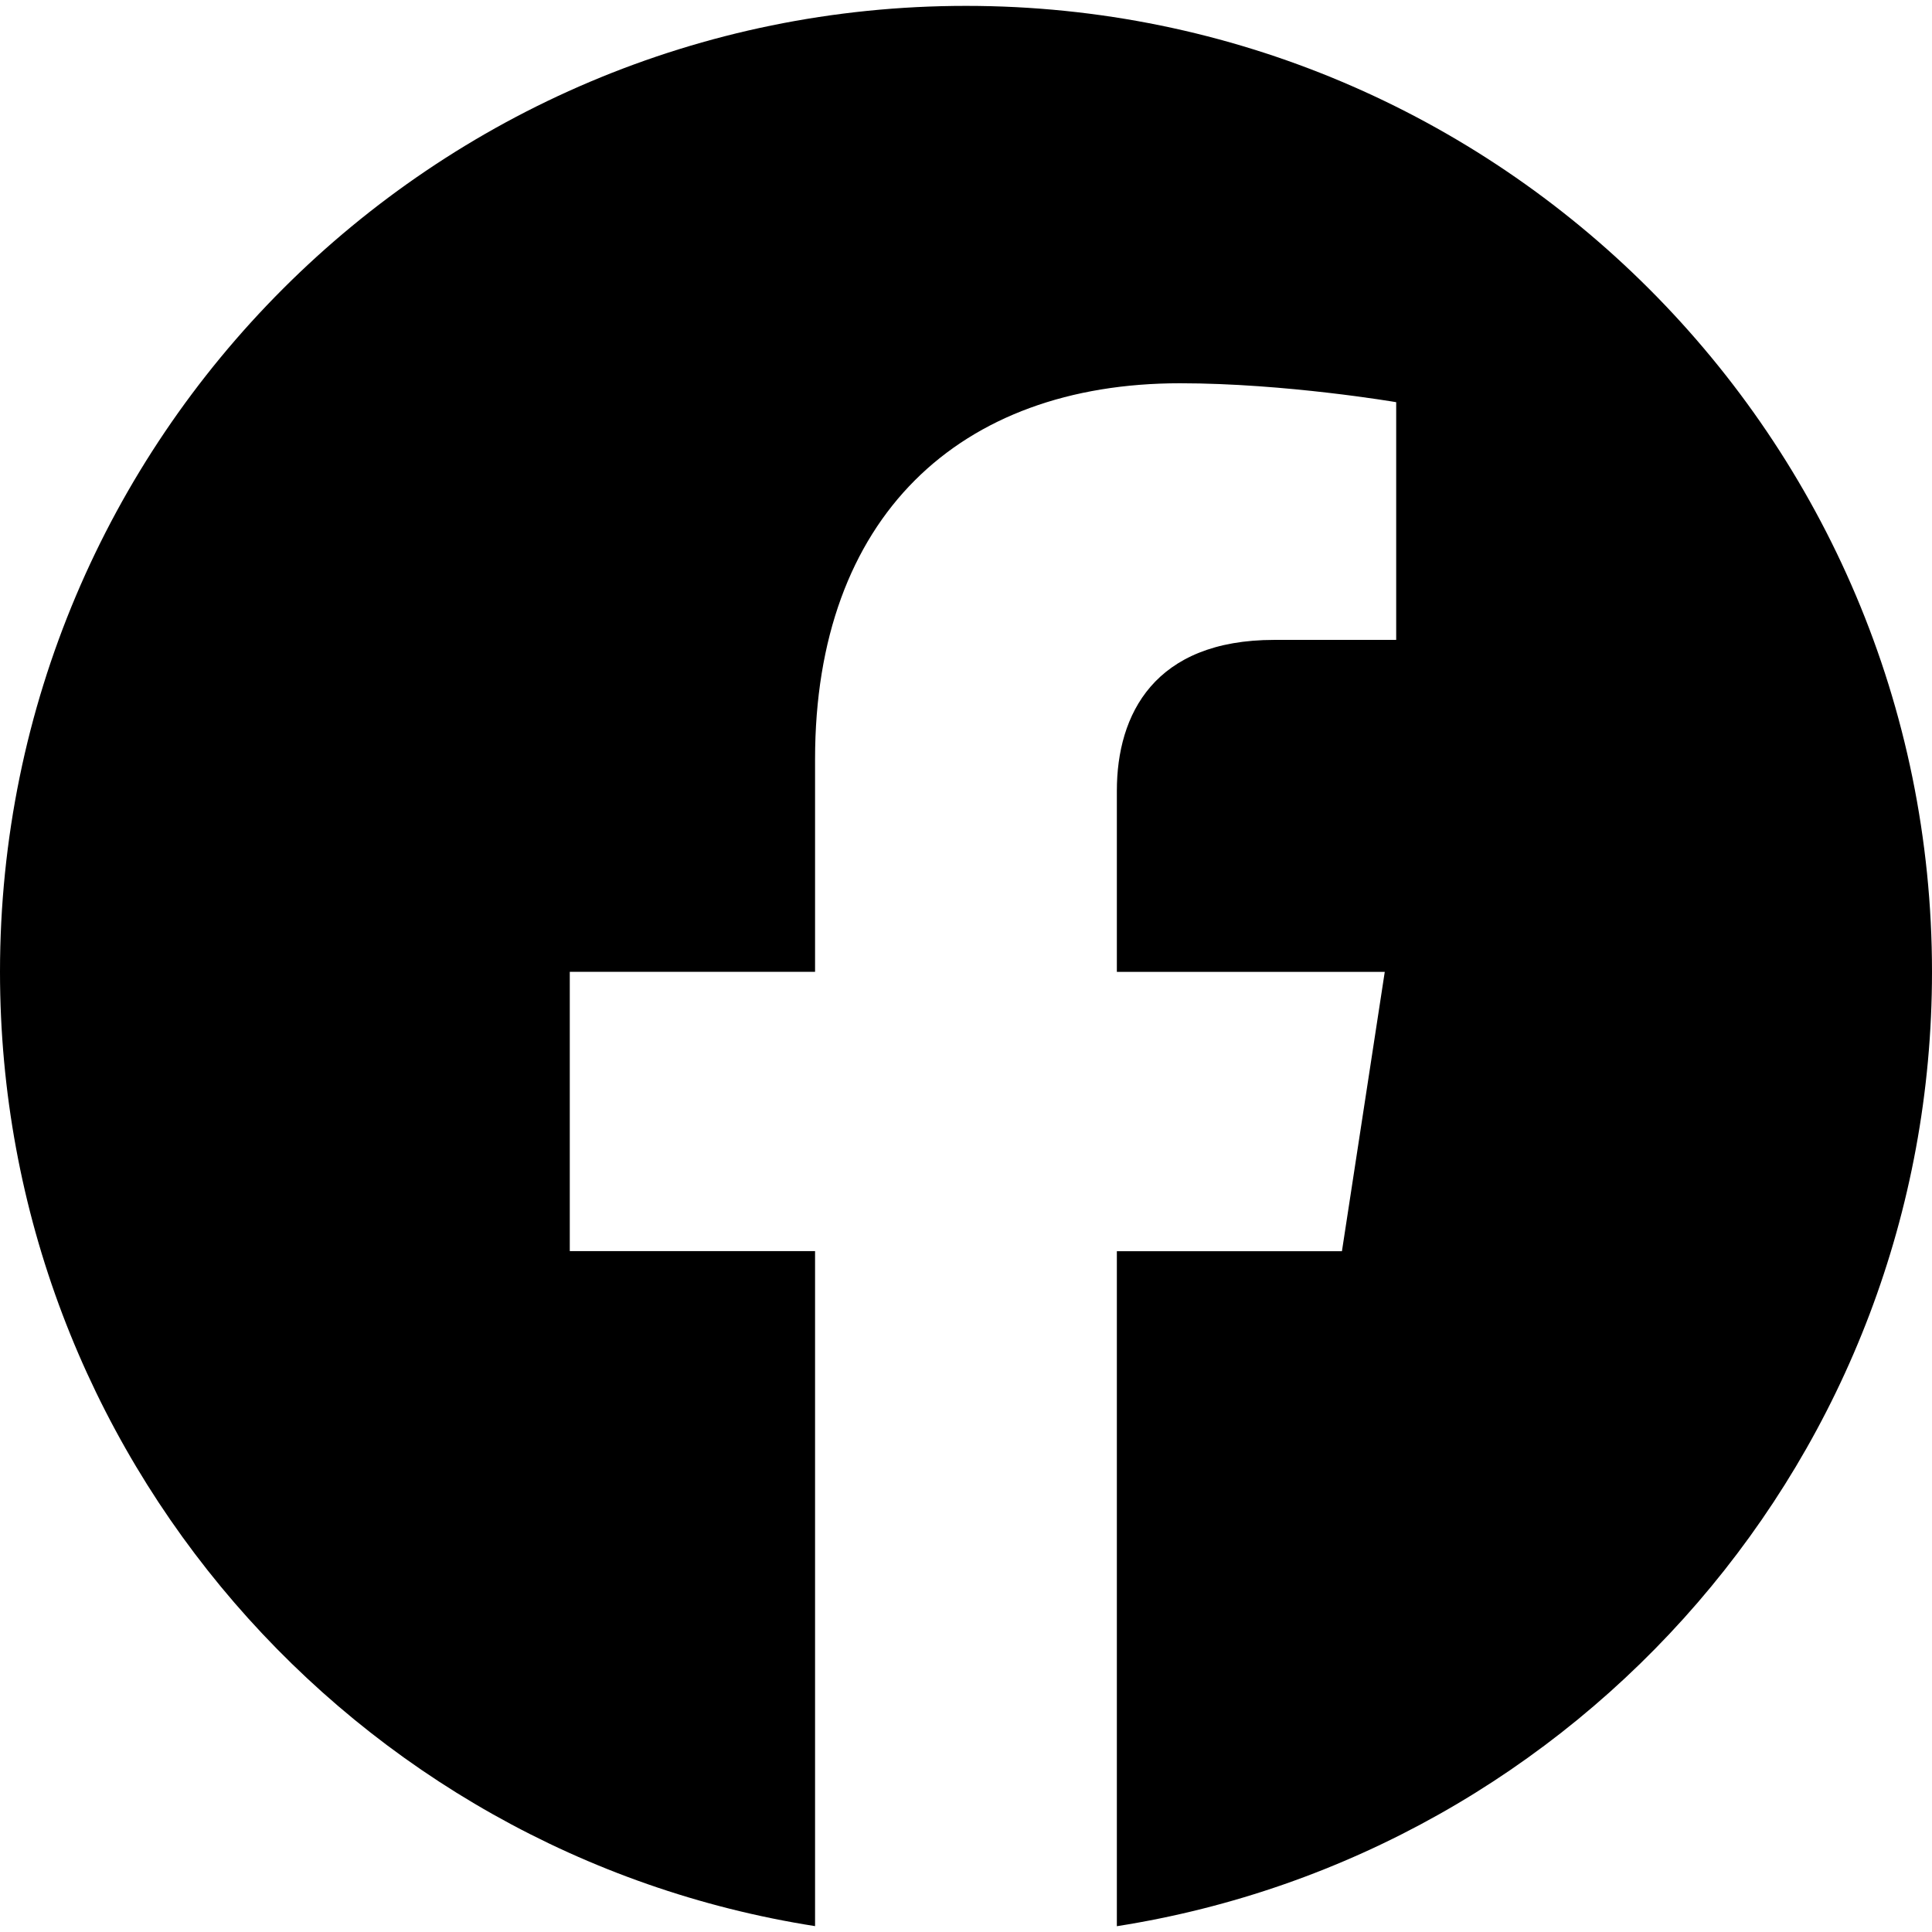
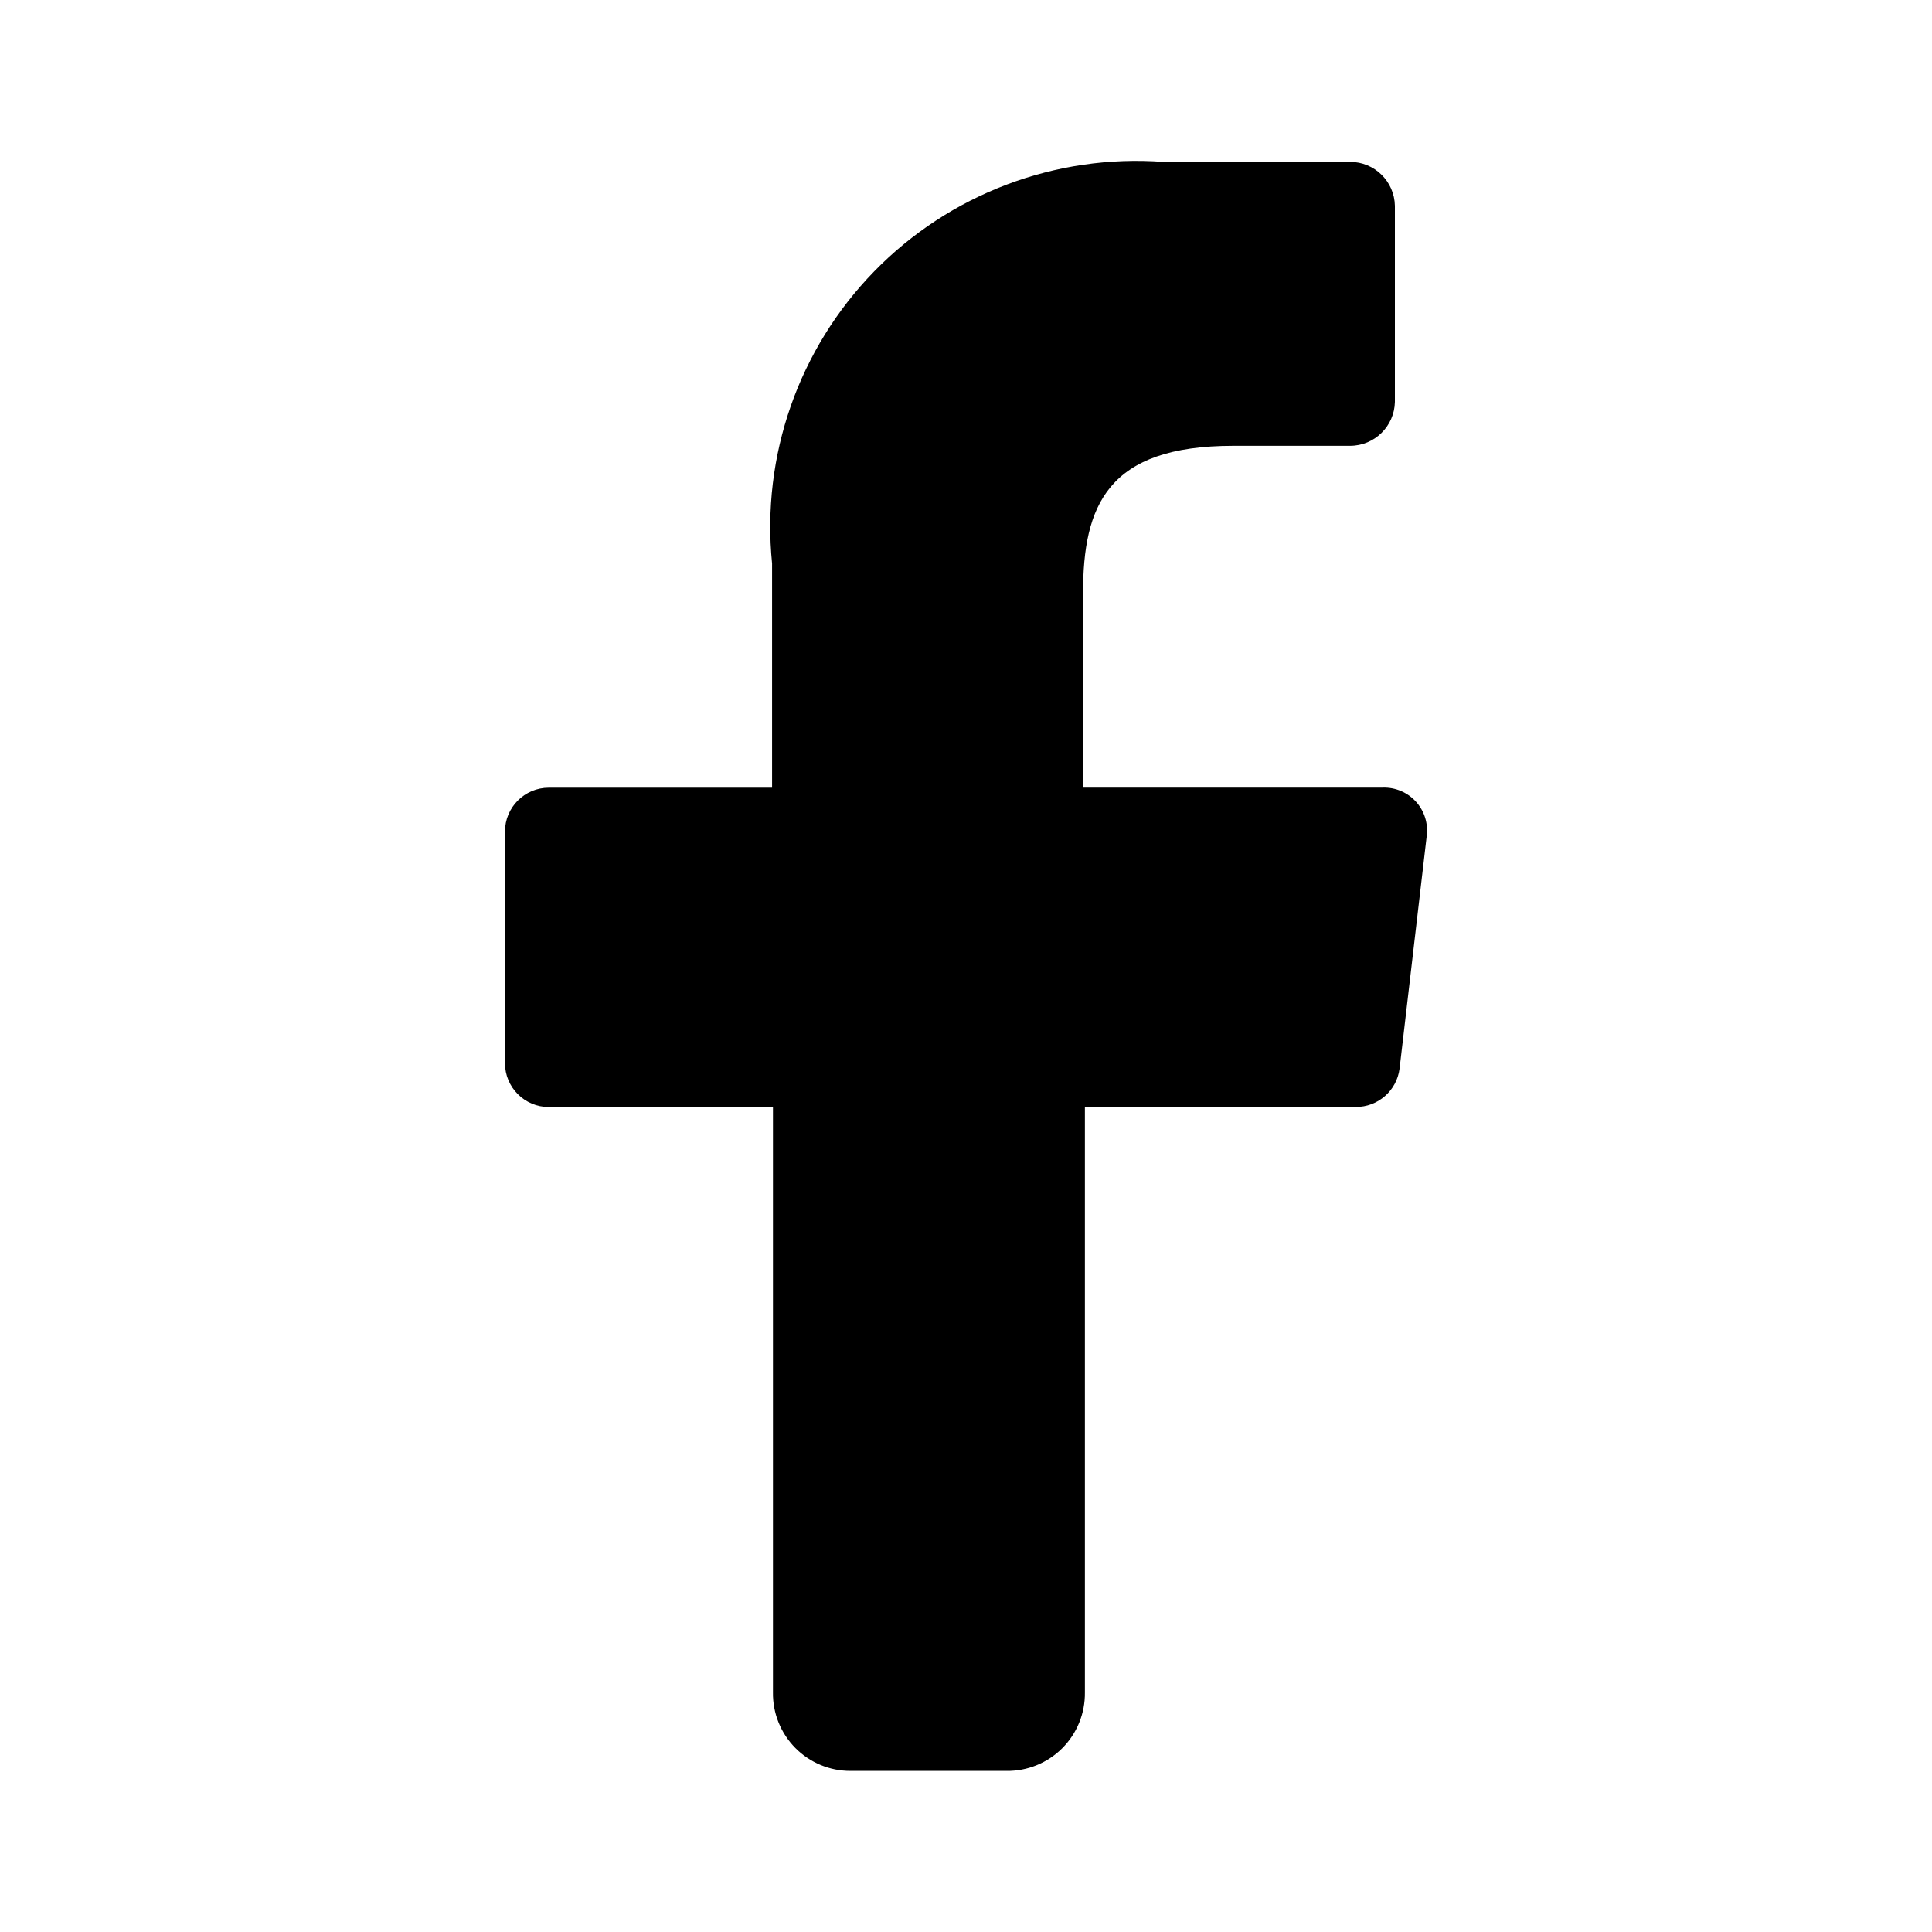
- <svg xmlns="http://www.w3.org/2000/svg" width="24" height="24" viewBox="0 0 24 24" fill="none">
-   <path d="M24 12.073c0-6.627-5.373-12-12-12s-12 5.373-12 12c0 5.99 4.388 10.954 10.125 11.854v-8.385H7.078v-3.47h3.047V9.43c0-3.007 1.792-4.669 4.533-4.669 1.312 0 2.686.235 2.686.235v2.953H15.83c-1.491 0-1.956.925-1.956 1.874v2.25h3.328l-.532 3.47h-2.796v8.385C19.612 23.027 24 18.062 24 12.073z" fill="currentColor" />
+ <svg xmlns="http://www.w3.org/2000/svg" width="200" height="200" viewBox="0 0 24 24">
+   <path fill="currentColor" d="M9.602 21.026v-7.274H6.818a.545.545 0 0 1-.545-.545V10.33a.545.545 0 0 1 .545-.545h2.773V7a4.547 4.547 0 0 1 4.86-4.989h2.32a.556.556 0 0 1 .557.546v2.436a.557.557 0 0 1-.557.545h-1.45c-1.566 0-1.867.742-1.867 1.833v2.413h3.723a.533.533 0 0 1 .546.603l-.337 2.888a.545.545 0 0 1-.545.476h-3.364v7.274a.962.962 0 0 1-.975.974h-1.937a.961.961 0 0 1-.963-.974" />
</svg>
